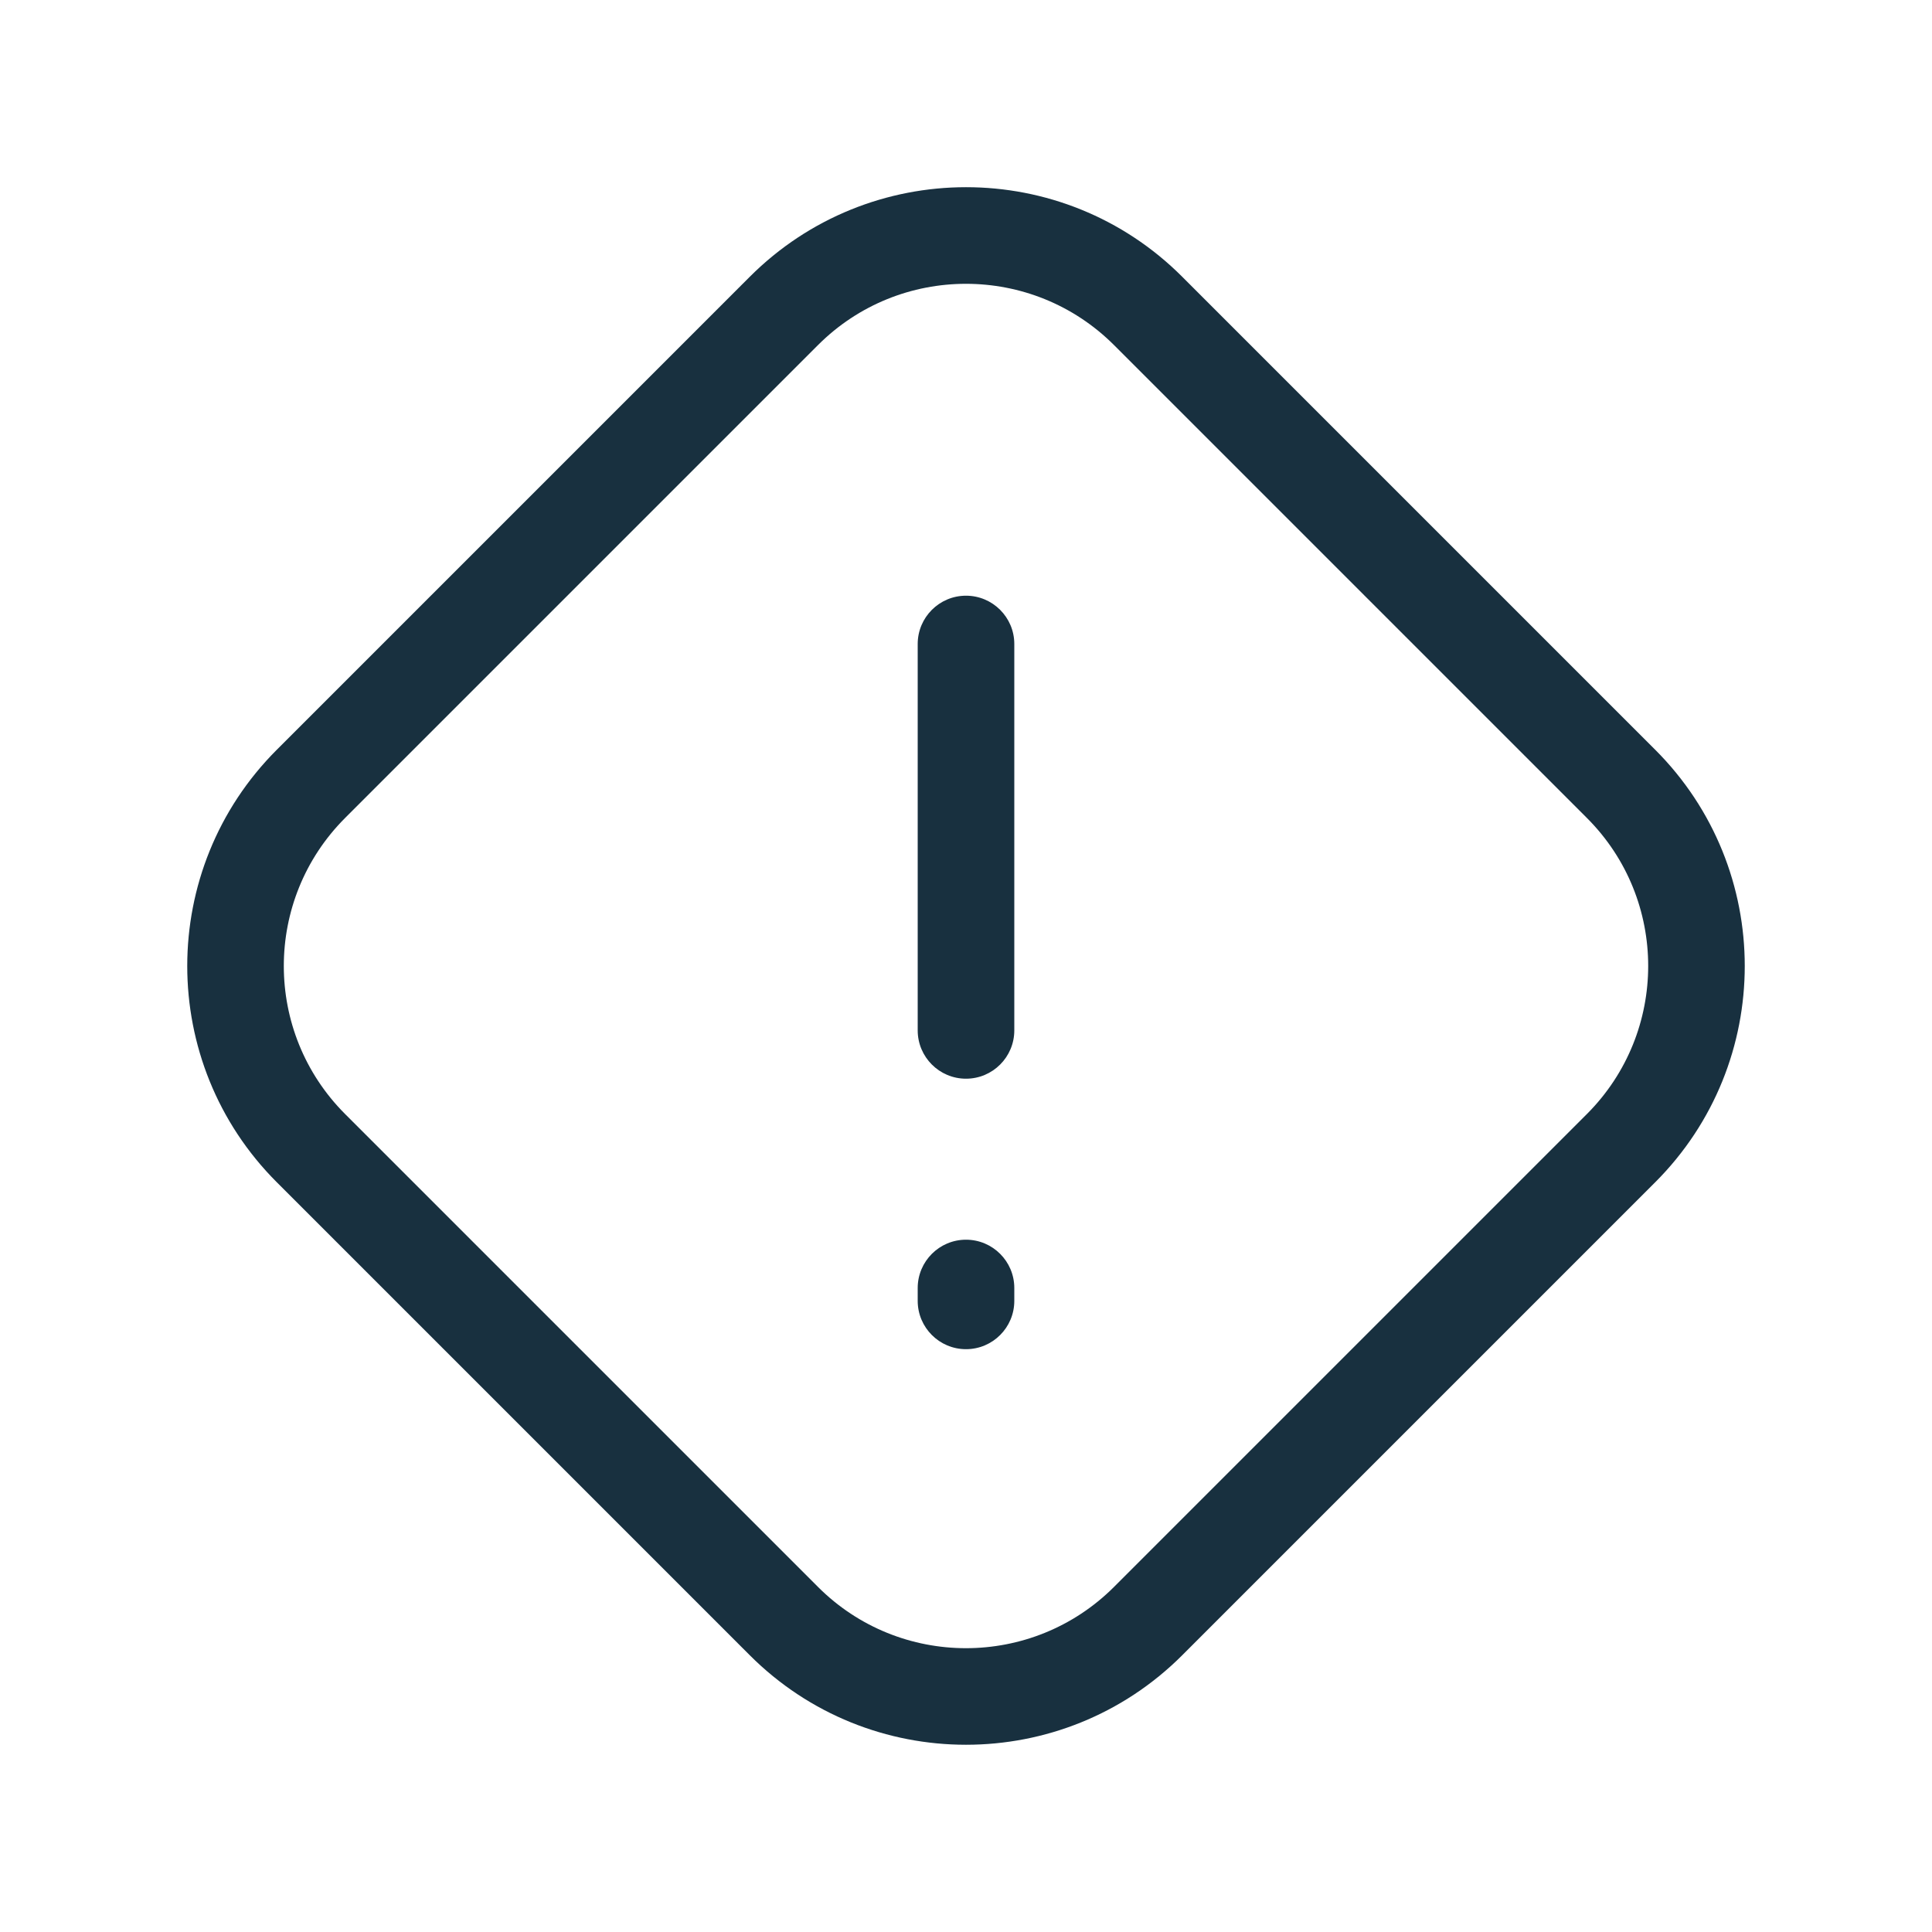
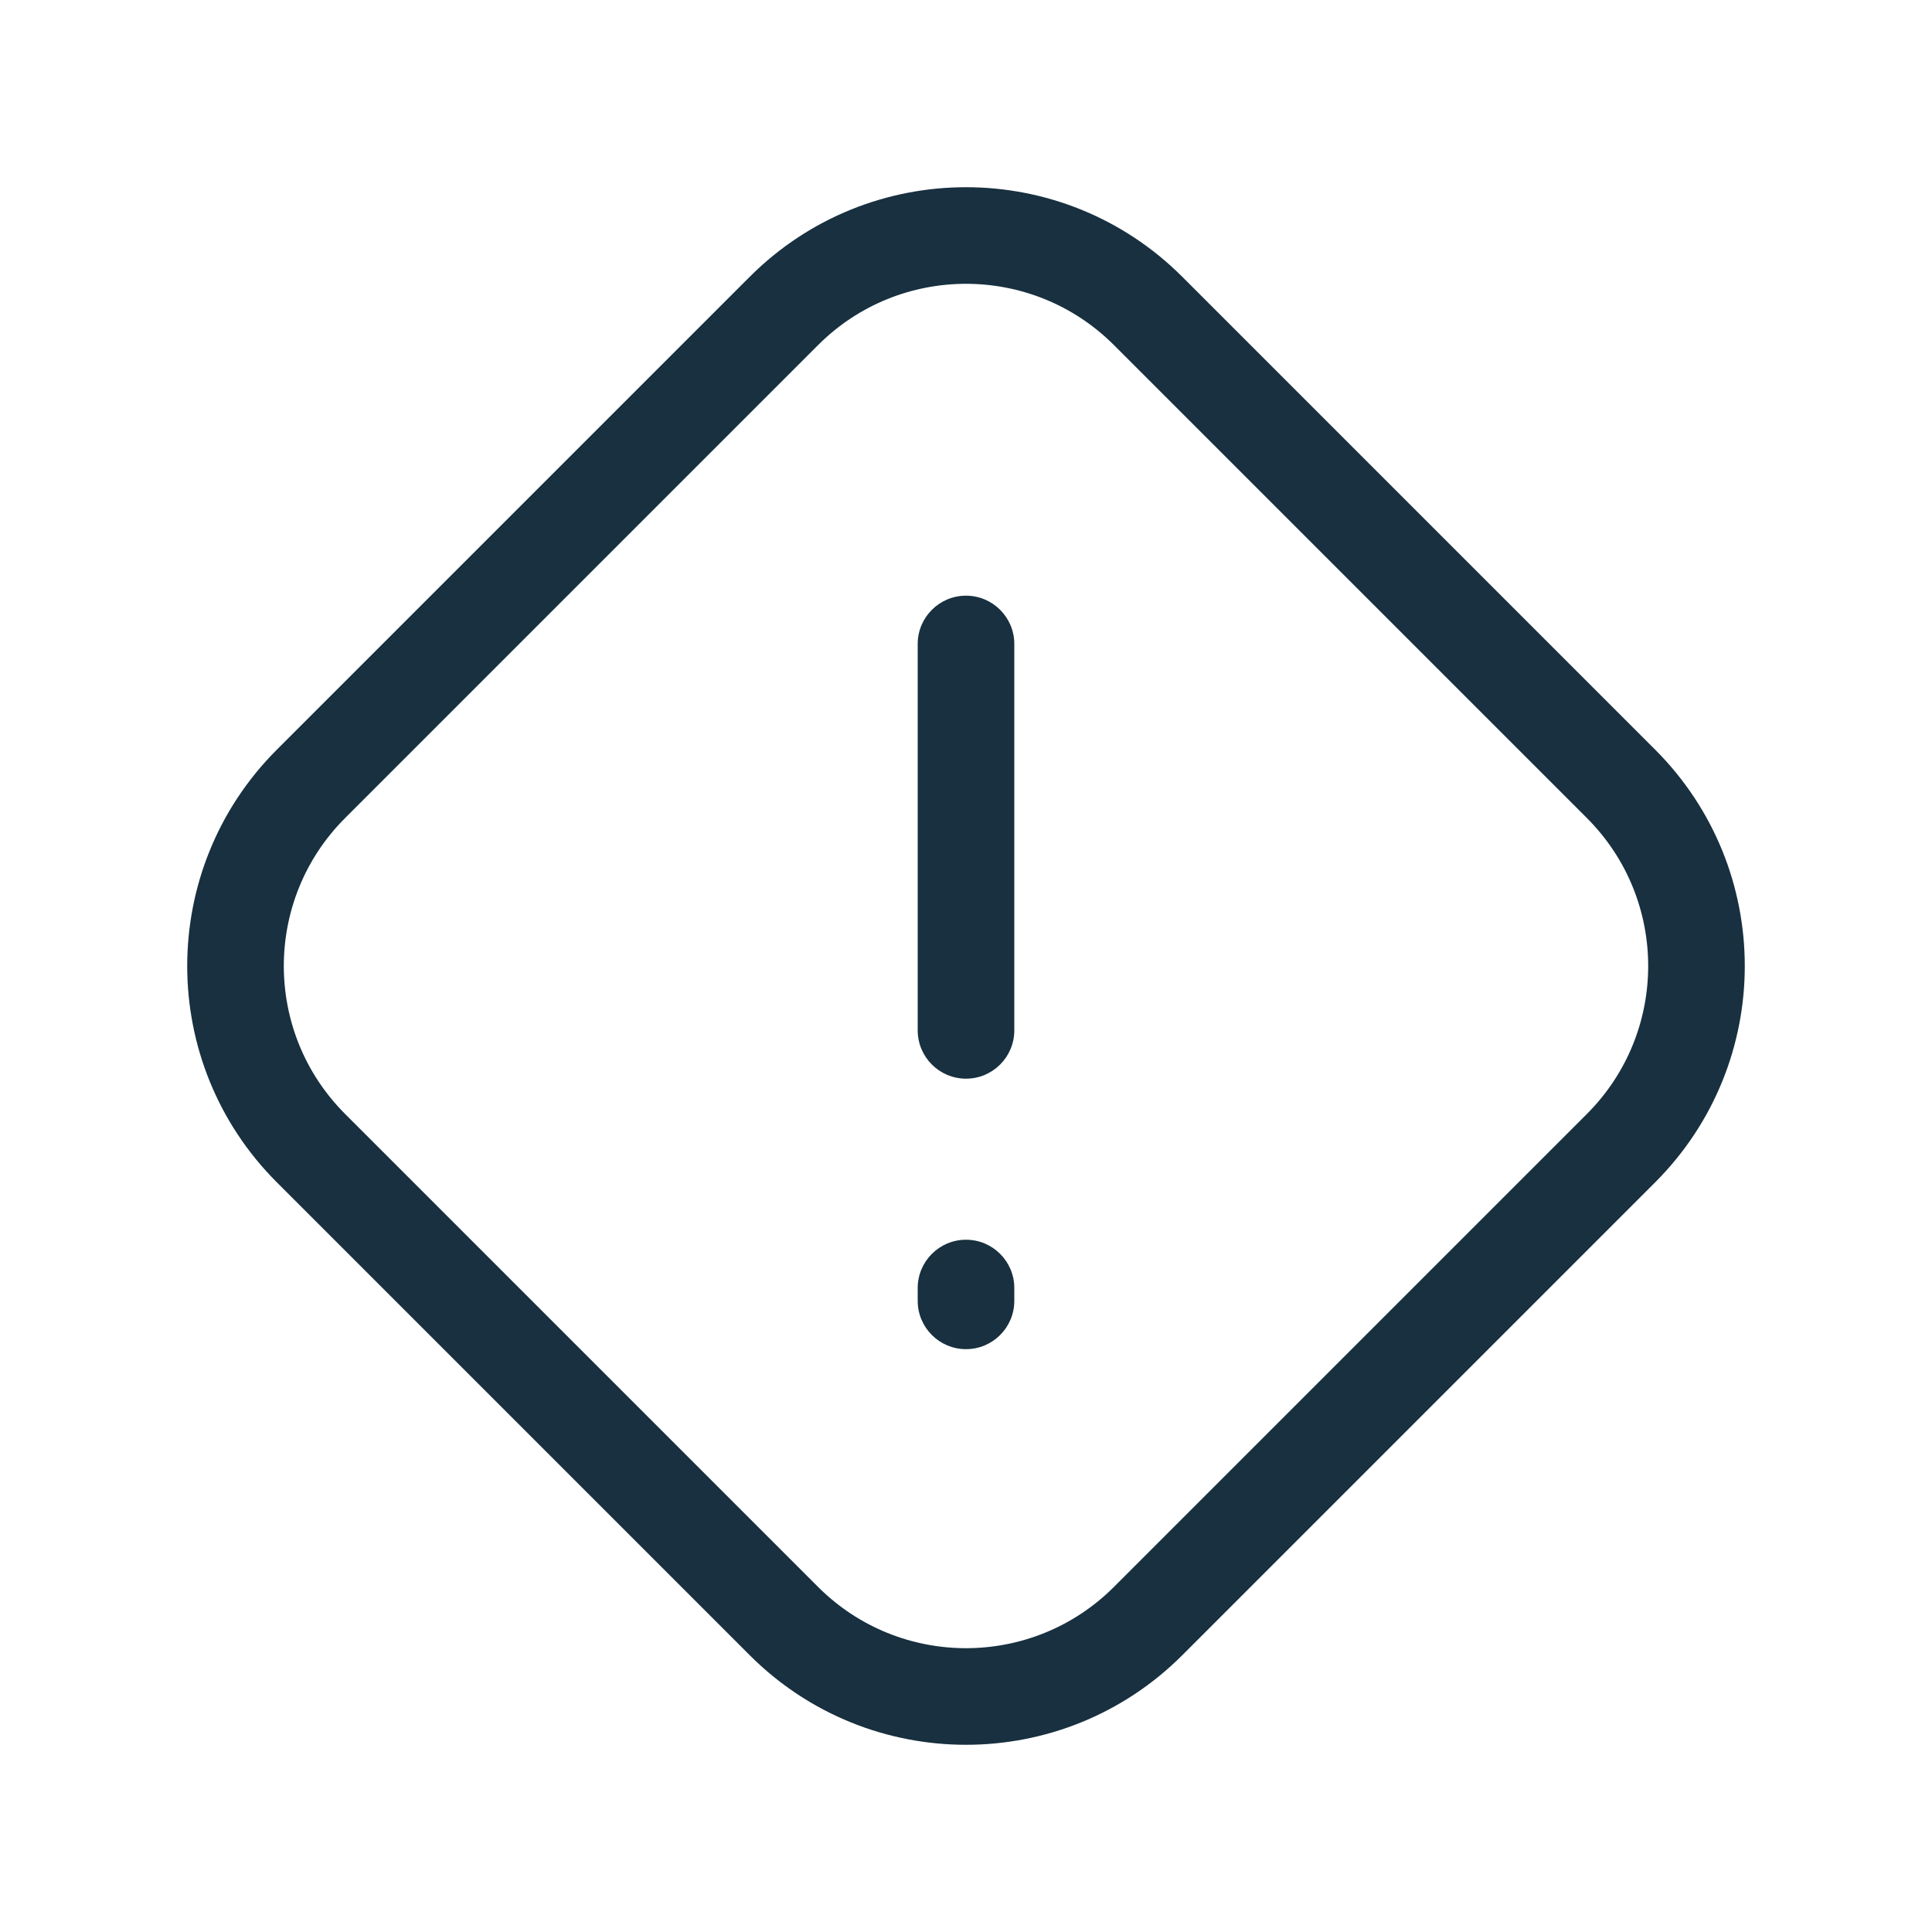
- <svg xmlns="http://www.w3.org/2000/svg" width="15" height="15" viewBox="0 0 15 15" fill="none">
-   <path fill-rule="evenodd" clip-rule="evenodd" d="M8.649 2.679C8.014 2.045 6.985 2.045 6.351 2.679L2.679 6.351C2.045 6.986 2.045 8.014 2.679 8.649L6.351 12.321C6.985 12.955 8.014 12.955 8.649 12.321L12.321 8.649C12.955 8.014 12.955 6.985 12.321 6.351L8.649 2.679ZM5.821 2.149C6.748 1.222 8.252 1.221 9.179 2.149L12.851 5.821C13.778 6.748 13.778 8.252 12.851 9.179L9.179 12.851C8.252 13.778 6.748 13.778 5.821 12.851L2.149 9.179C1.222 8.252 1.222 6.748 2.149 5.821L5.821 2.149ZM7.5 4.625C7.707 4.625 7.875 4.793 7.875 5V8C7.875 8.207 7.707 8.375 7.5 8.375C7.293 8.375 7.125 8.207 7.125 8V5C7.125 4.793 7.293 4.625 7.5 4.625ZM7.5 9.625C7.707 9.625 7.875 9.793 7.875 10V10.1C7.875 10.307 7.707 10.475 7.5 10.475C7.293 10.475 7.125 10.307 7.125 10.1V10C7.125 9.793 7.293 9.625 7.5 9.625Z" fill="#18303F" />
+ <svg xmlns="http://www.w3.org/2000/svg" width="25" height="25" viewBox="0 0 25 25" fill="none">
+   <g id="error">
+     <path id="iconDefault" fill-rule="evenodd" clip-rule="evenodd" d="M14.415 4.466C13.357 3.408 11.643 3.408 10.585 4.466L4.466 10.585C3.408 11.643 3.408 13.357 4.466 14.415L10.585 20.534C11.643 21.592 13.357 21.592 14.415 20.534L20.534 14.415C21.592 13.357 21.592 11.643 20.534 10.585L14.415 4.466ZM9.701 3.582C11.247 2.036 13.753 2.036 15.299 3.582L21.418 9.701C22.964 11.247 22.964 13.753 21.418 15.299L15.299 21.418C13.753 22.964 11.247 22.964 9.701 21.418L3.582 15.299C2.036 13.753 2.036 11.247 3.582 9.701L9.701 3.582ZM12.5 7.708C12.845 7.708 13.125 7.988 13.125 8.333V13.333C13.125 13.678 12.845 13.958 12.5 13.958C12.155 13.958 11.875 13.678 11.875 13.333V8.333C11.875 7.988 12.155 7.708 12.5 7.708ZM12.5 16.042C12.845 16.042 13.125 16.322 13.125 16.667V16.833C13.125 17.178 12.845 17.458 12.5 17.458C12.155 17.458 11.875 17.178 11.875 16.833V16.667C11.875 16.322 12.155 16.042 12.5 16.042Z" fill="#18303F" />
+   </g>
</svg>
